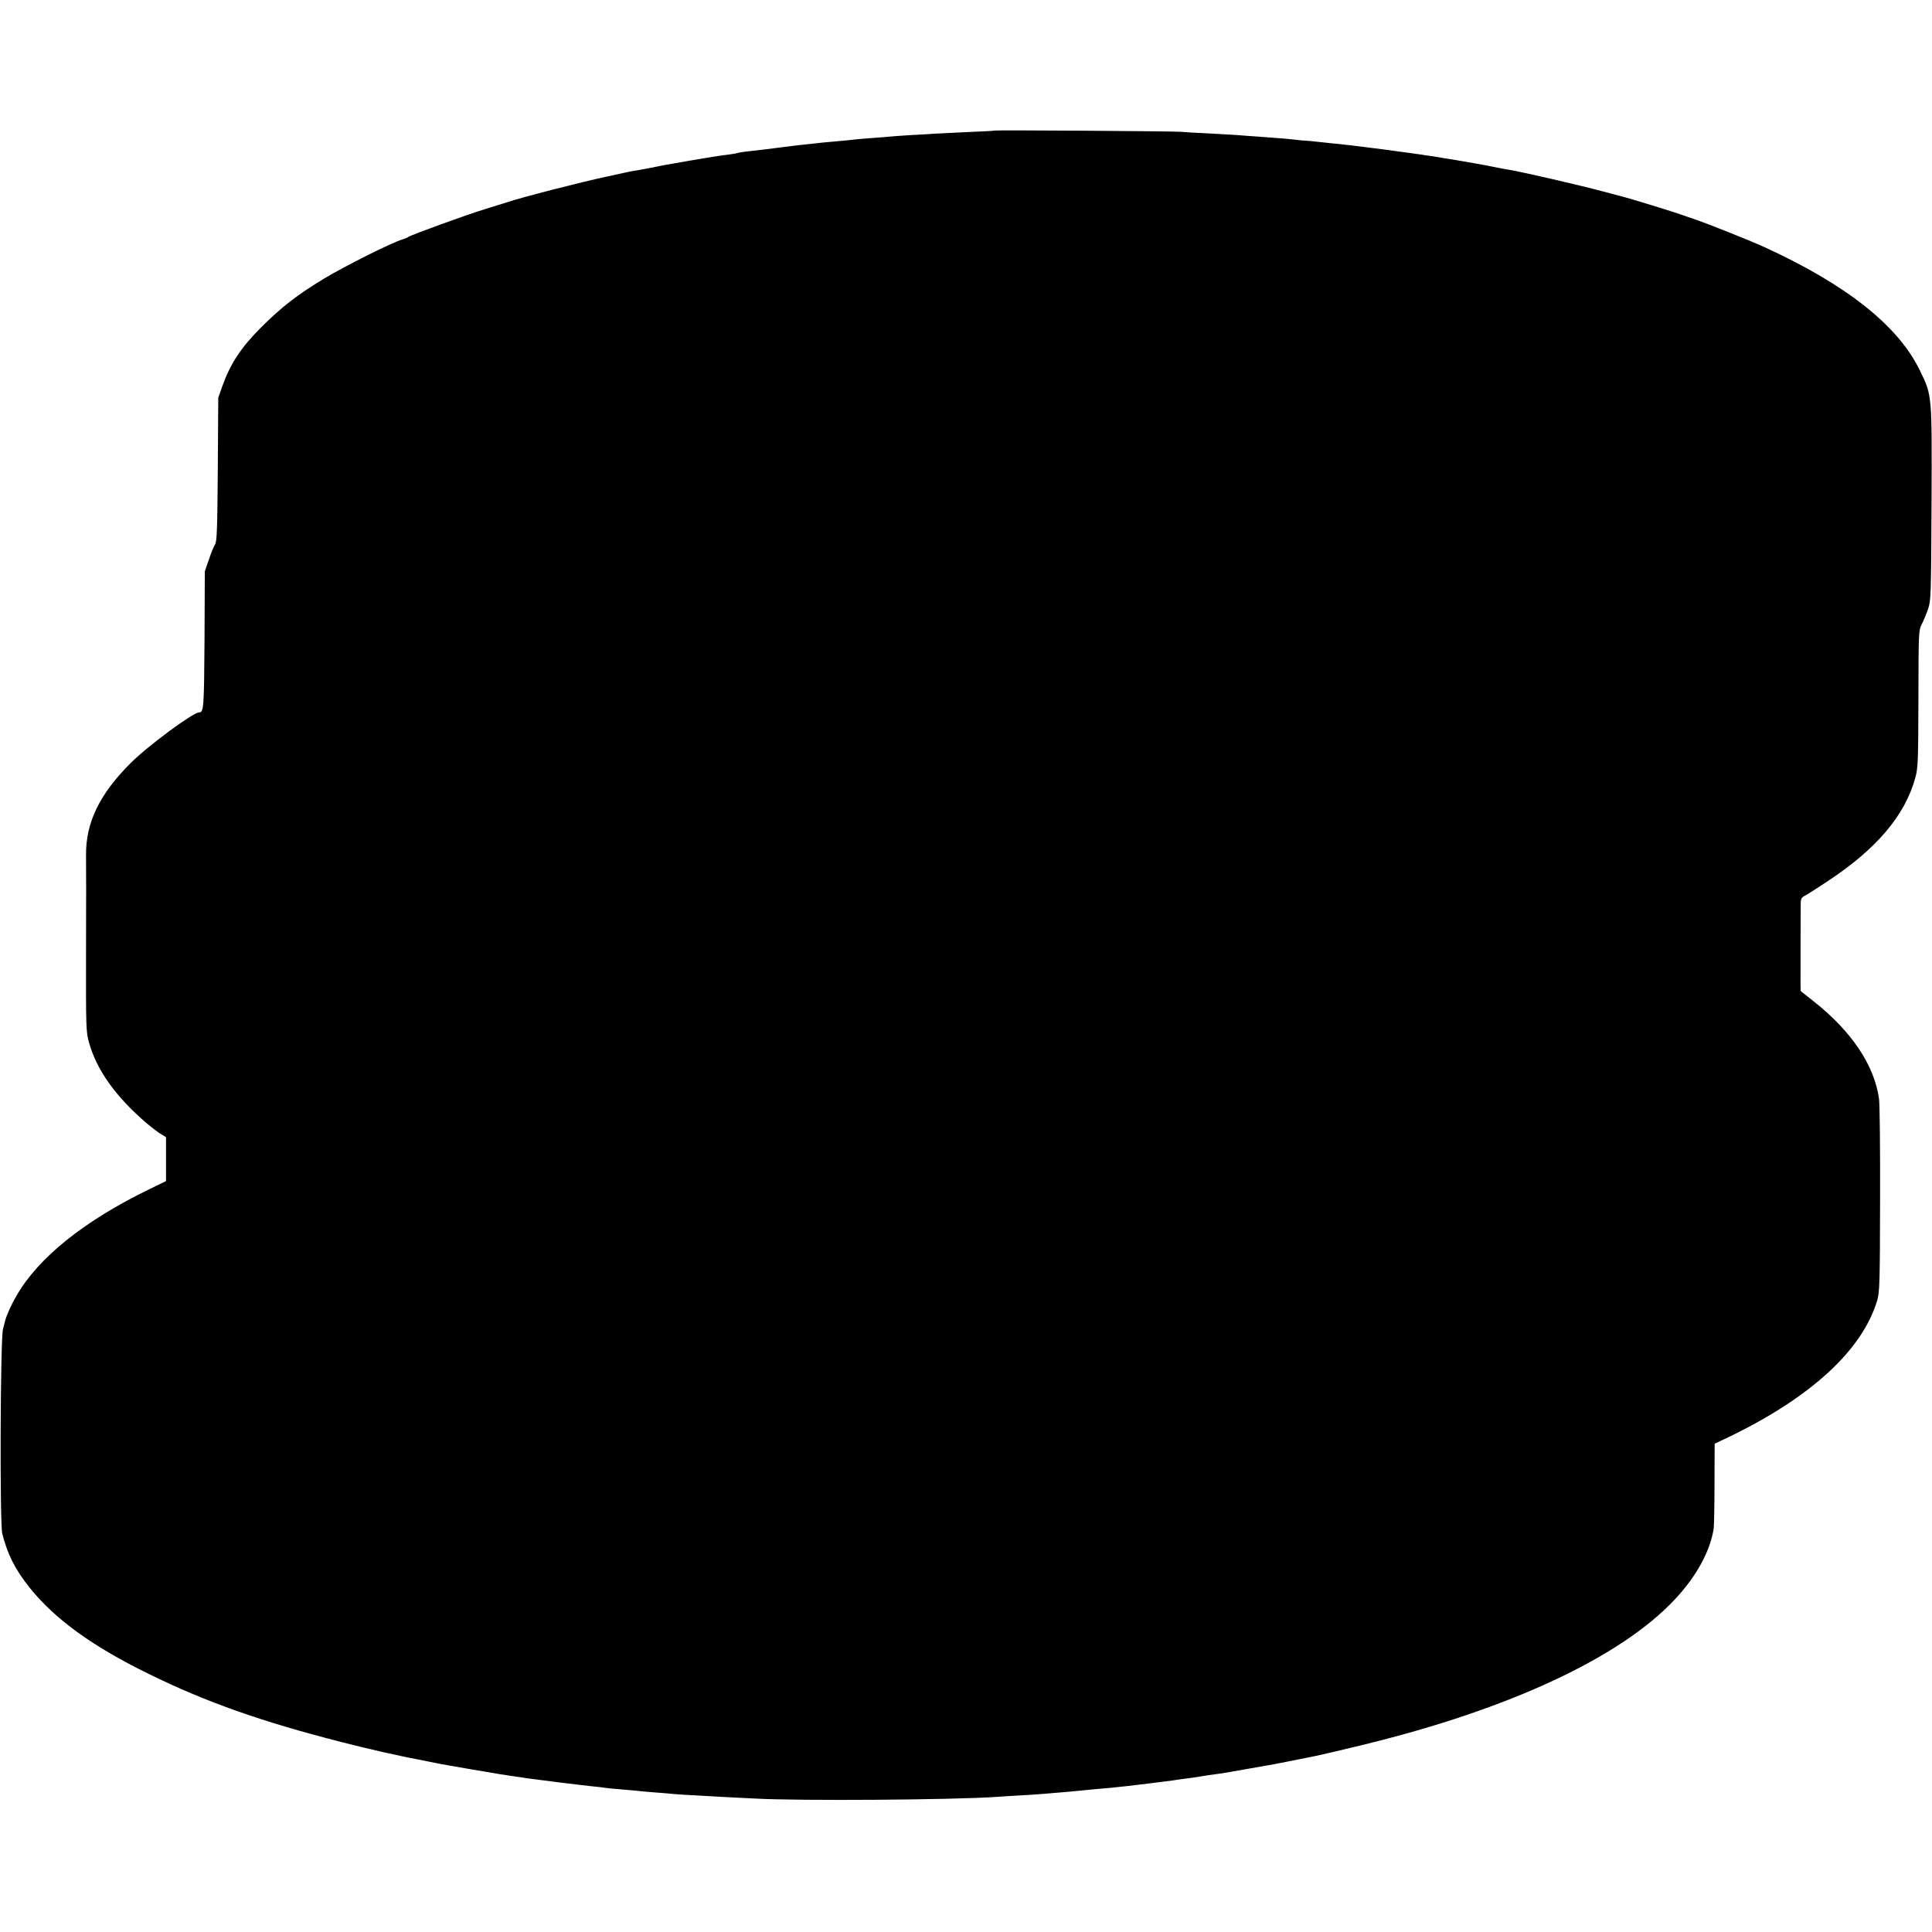
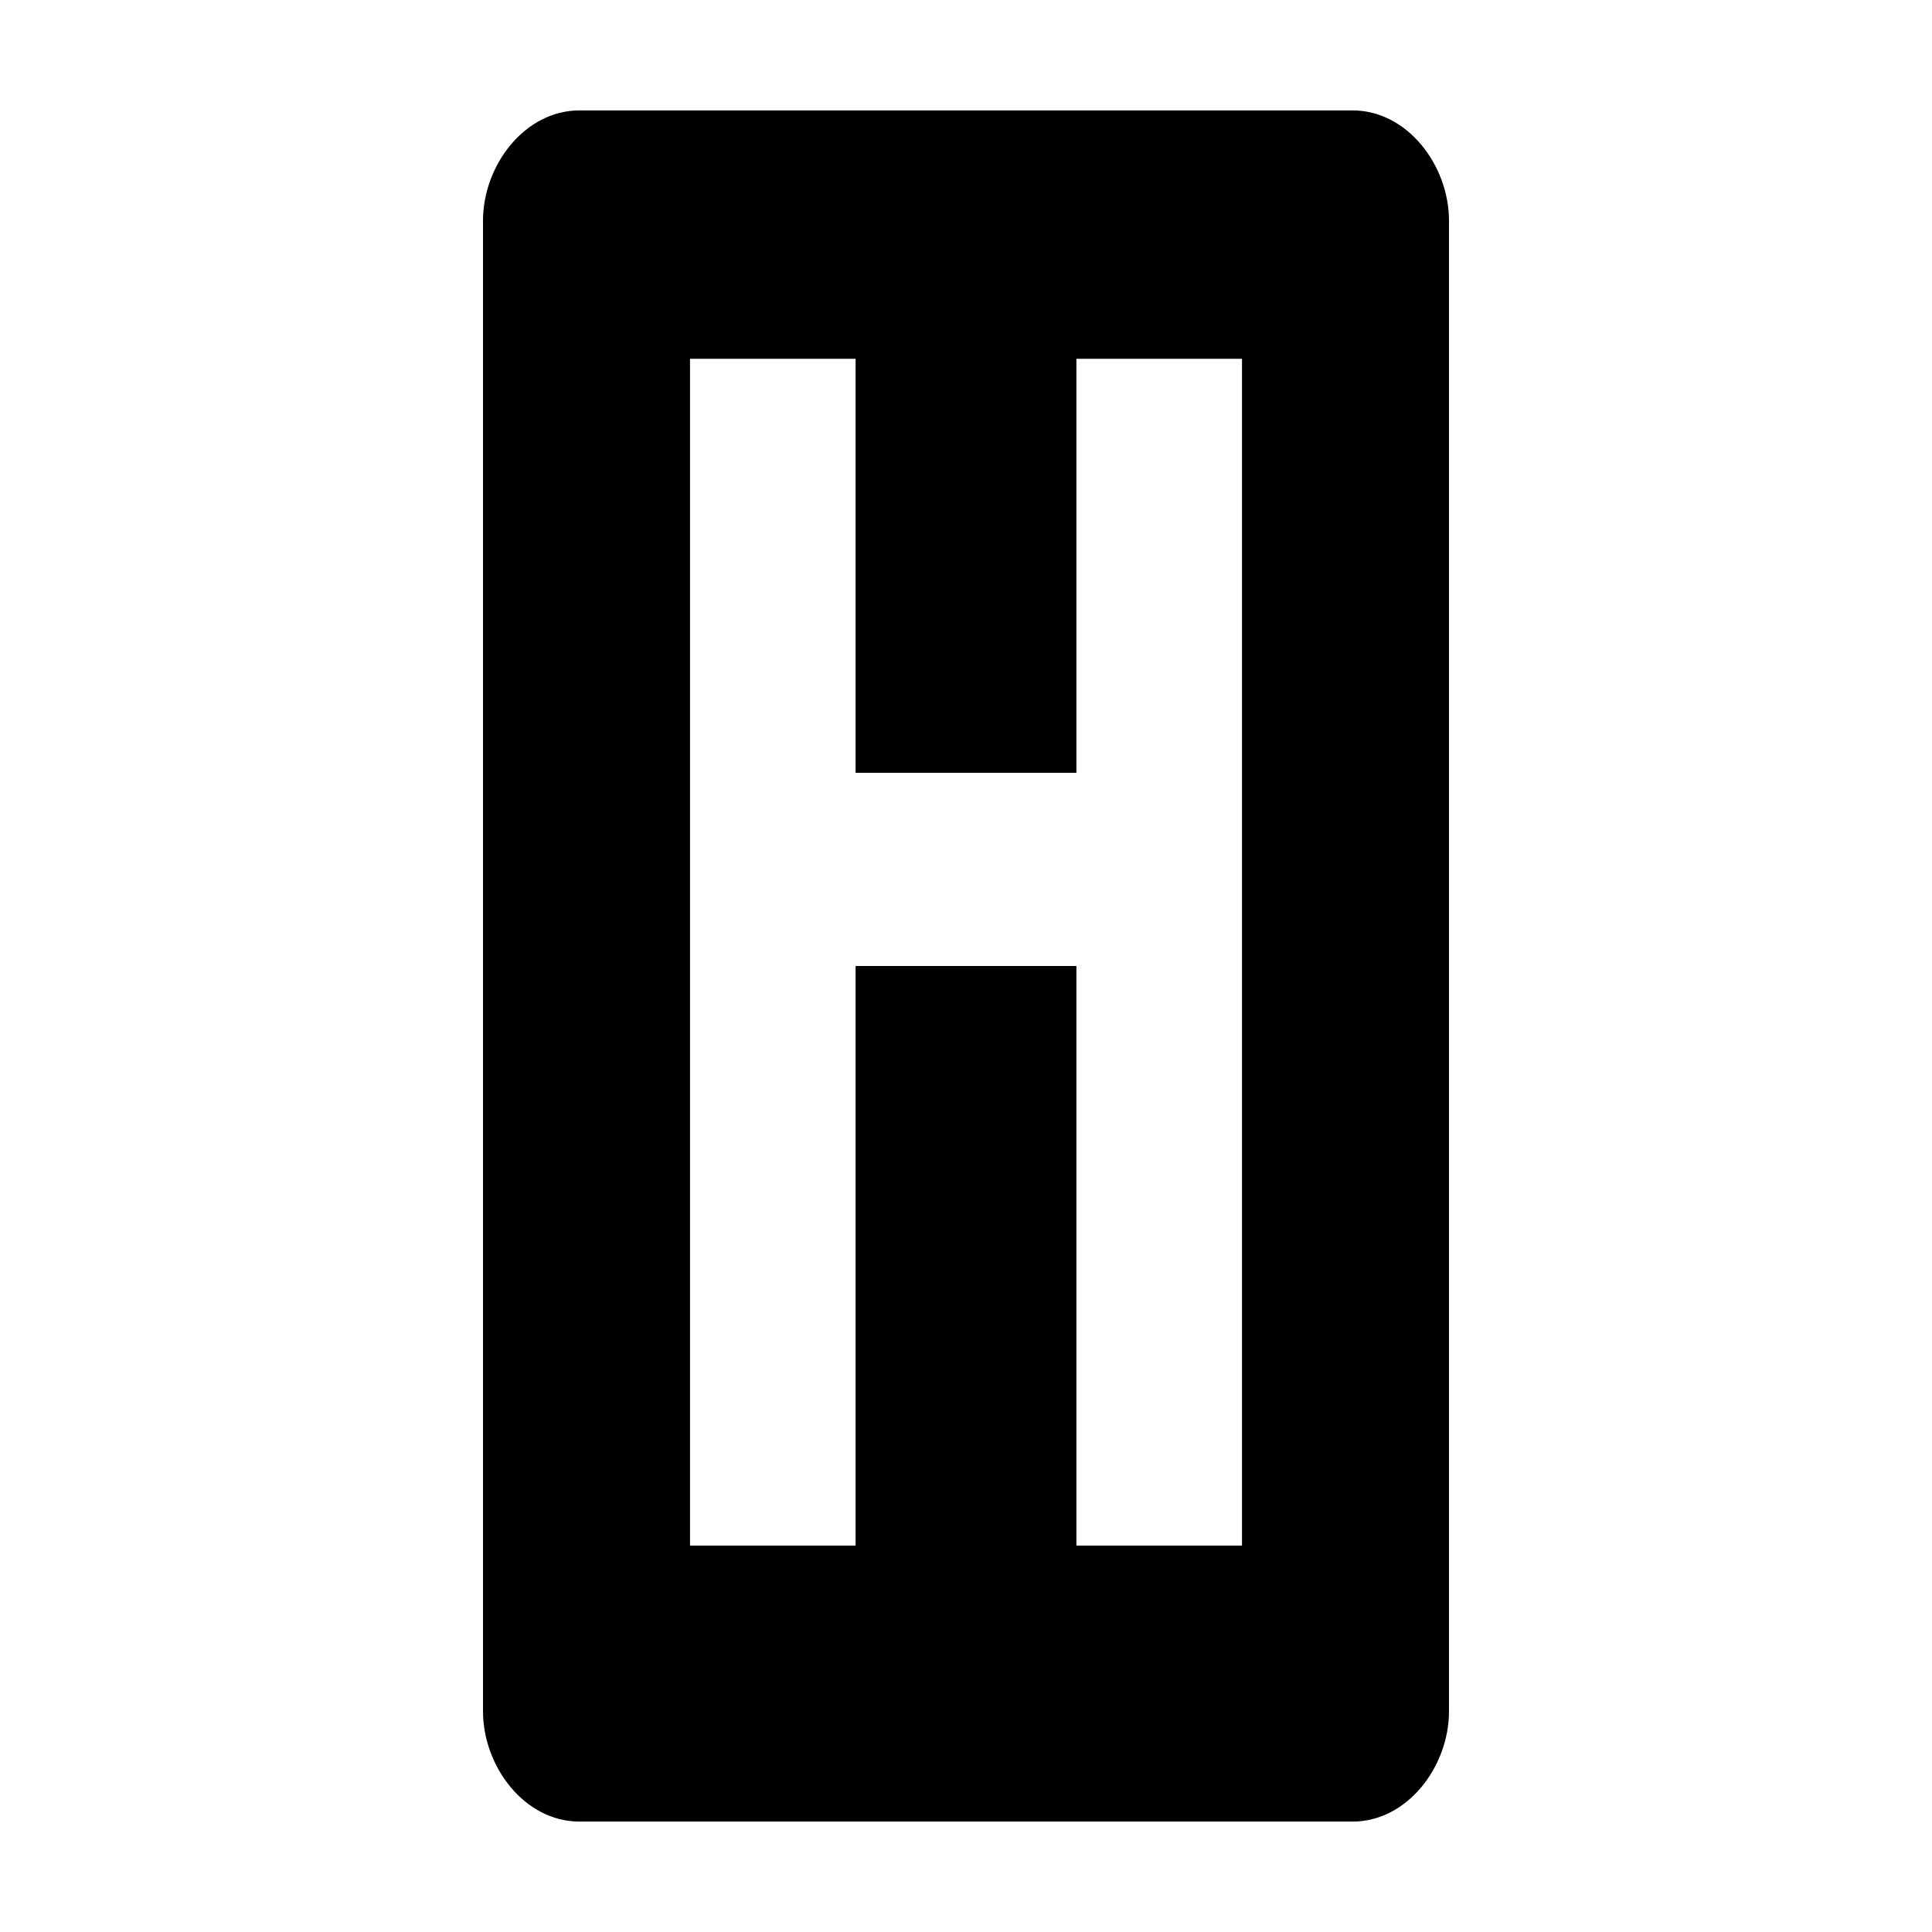
- <svg xmlns="http://www.w3.org/2000/svg" version="1" width="1706.667" height="1706.667" viewBox="0 0 1280 1280">
-   <path d="M658.8 86.5c-.2.2-7.3.6-15.8.9-8.5.4-18.6.9-22.5 1.1-3.8.3-11.5.7-17 1-5.5.3-11.8.8-14 1-2.2.2-7.8.7-12.5 1-4.7.3-9.8.8-11.5 1-1.6.2-6.1.7-10 1-3.8.3-8.8.8-11 1-2.2.3-6.2.7-9 1-4.5.4-6.7.7-17 2-4.2.6-19.1 2.4-24.9 3-2.8.4-5.2.8-5.5 1-.3.2-3.1.6-6.1 1-4.7.5-13.7 2-25.5 4-1.6.3-5.7 1-9 1.6-3.3.5-9.1 1.6-13 2.4-3.8.8-8.6 1.7-10.5 2-6.1 1-8.5 1.5-10.5 2-1.1.2-6.1 1.3-11.1 2.4-18.2 3.9-58.1 14.2-66.4 17.1-1.4.4-7.9 2.5-14.5 4.5-12.8 3.9-49.3 17.2-51 18.5-.5.4-2.1 1.1-3.5 1.5-7.3 2.1-38.2 17.6-52.5 26.2-17.8 10.8-28.1 18.8-41.6 32.3-13.2 13.2-20.2 23.8-25.5 38.6l-2.8 7.9-.3 47.4c-.3 39.8-.6 47.9-1.8 49.7-.8 1.3-2.7 5.8-4.1 10.1l-2.7 7.8-.2 45.3c-.3 45.1-.5 48.2-3.6 48.2-4 0-34.4 22.5-45.5 33.7C66 526.1 56.8 545 57 566.5c.1 5.5.1 34.1 0 63.5-.1 51.1 0 53.8 2 60.8 5.1 18.3 18 36.2 38.2 53.4 3.7 3.1 8.1 6.5 9.8 7.4l3 1.8v29.1L98.7 788c-42.8 20.8-73.2 45.1-87.8 70.5-3.3 5.6-6.6 13-7.5 16.5-.2.8-.8 3.3-1.4 5.5-1.8 6.5-2.2 128.8-.5 135.6 3.5 13.7 8.5 23.7 18 35.6 16.7 20.9 41.6 39 79 57.3 37.6 18.5 74.9 31.7 127.5 45.1 19.5 5 37.5 9.1 57 12.8 3 .6 6.6 1.3 8 1.6 3.9.8 36.1 6.3 40.5 7 2.2.3 6.7 1 10 1.5 6.6 1 6.2 1 29 3.9 8.8 1.1 18.7 2.2 22 2.6 3.3.3 7.1.7 8.5 1 1.4.2 6.1.7 10.5 1 4.4.4 9.4.8 11 1 1.7.2 6.6.7 11 1 4.4.3 10.3.8 13 1.1 2.8.2 9.3.7 14.5.9 5.2.3 13.1.7 17.5 1 4.4.2 14.3.7 22 1.1 29.8 1.6 129.9.9 159.5-1.1 3.6-.3 10.8-.7 16-1 5.2-.3 12-.7 15-1 3-.3 8.4-.7 12-1 3.6-.3 8.5-.7 11-1 6-.6 15.3-1.5 21.6-2 4.6-.4 17.7-1.9 26.4-3 1.9-.3 5.5-.7 7.9-1 2.3-.3 5.5-.7 7-.9 1.4-.3 4.9-.7 7.6-1.1 2.8-.3 7.5-1 10.5-1.5s7.5-1.2 10-1.5c5.2-.7 4.8-.6 24-4 15.2-2.6 16.5-2.9 24.5-4.5 2.8-.6 6.1-1.2 7.5-1.5 1.4-.3 3.6-.7 5-1 1.4-.3 3.4-.7 4.5-.9 4.5-.9 20.8-4.7 32.5-7.6 96.7-23.5 170.4-57.8 206.4-96.1 14.5-15.4 23.7-32.2 26-47.4.2-1.7.5-14.9.5-29.5l.1-26.5 9.3-4.4c54.5-26.3 88.6-57.6 98.4-90.6 1.6-5.4 1.8-11.6 1.9-66.5.1-33.3-.2-63.4-.7-67-3.1-22.3-18.3-45-43.7-64.9l-8.2-6.5-.1-5.5c0-5.3 0-41.3.1-51.4 0-4.3.3-5 3.2-6.5 1.7-.9 8.3-5.1 14.7-9.4 32.3-21.3 51.2-43.5 58-68.4 1.8-6.3 2-10.8 2.1-52.2.1-44.2.1-45.5 2.2-49.6 1.2-2.2 3-6.8 4.2-10.1 1.9-5.8 2-8.4 2.3-70 .3-72.9.4-71.2-7.7-88-14.4-29.8-48.8-57-103.5-82-9.5-4.3-37.3-15.4-46.5-18.5-3.6-1.2-7.4-2.5-8.5-2.9-3.2-1.3-34.6-10.9-38-11.7-.5-.1-6.8-1.8-14-3.7-14.5-3.9-51.8-12.5-61-14.1-4.5-.7-8.7-1.6-11.3-2.1-2.4-.6-21.7-4-28.6-5.1-2.1-.3-4.7-.7-5.6-.9-1-.2-4-.7-6.7-1.1-2.6-.3-5.7-.8-6.8-1-1.1-.2-4-.6-6.5-.9-2.5-.3-7.4-1-11-1.5-3.6-.5-10.1-1.4-14.5-1.9-4.4-.6-10.2-1.3-12.9-1.6-2.6-.3-6.9-.8-9.5-1.1-2.5-.2-8.2-.8-12.6-1.3s-8.7-.9-9.5-.9c-.8 0-3.7-.2-6.5-.6-5.1-.6-11-1.1-25-2.1-4.4-.3-10.5-.7-13.5-1-3-.2-11.6-.7-19-1.1-7.4-.3-16-.8-19-1.1-6.1-.4-122.7-1.2-123.2-.8z" />
+ <svg xmlns="http://www.w3.org/2000/svg" version="1.0" width="700" height="700" viewBox="0 0 700 700" preserveAspectRatio="xMidYMid meet">
+   <g fill="#000000">
+     <path d="M175,80 C175,60 190,40 210,40 L490,40 C510,40 525,60 525,80 L525,620 C525,640 510,660 490,660 L210,660 C190,660 175,640 175,620 Z M250,130 L250,560 L310,560 L310,350 L390,350 L390,560 L450,560 L450,130 L390,130 L390,280 L310,280 L310,130 Z" />
+   </g>
</svg>
